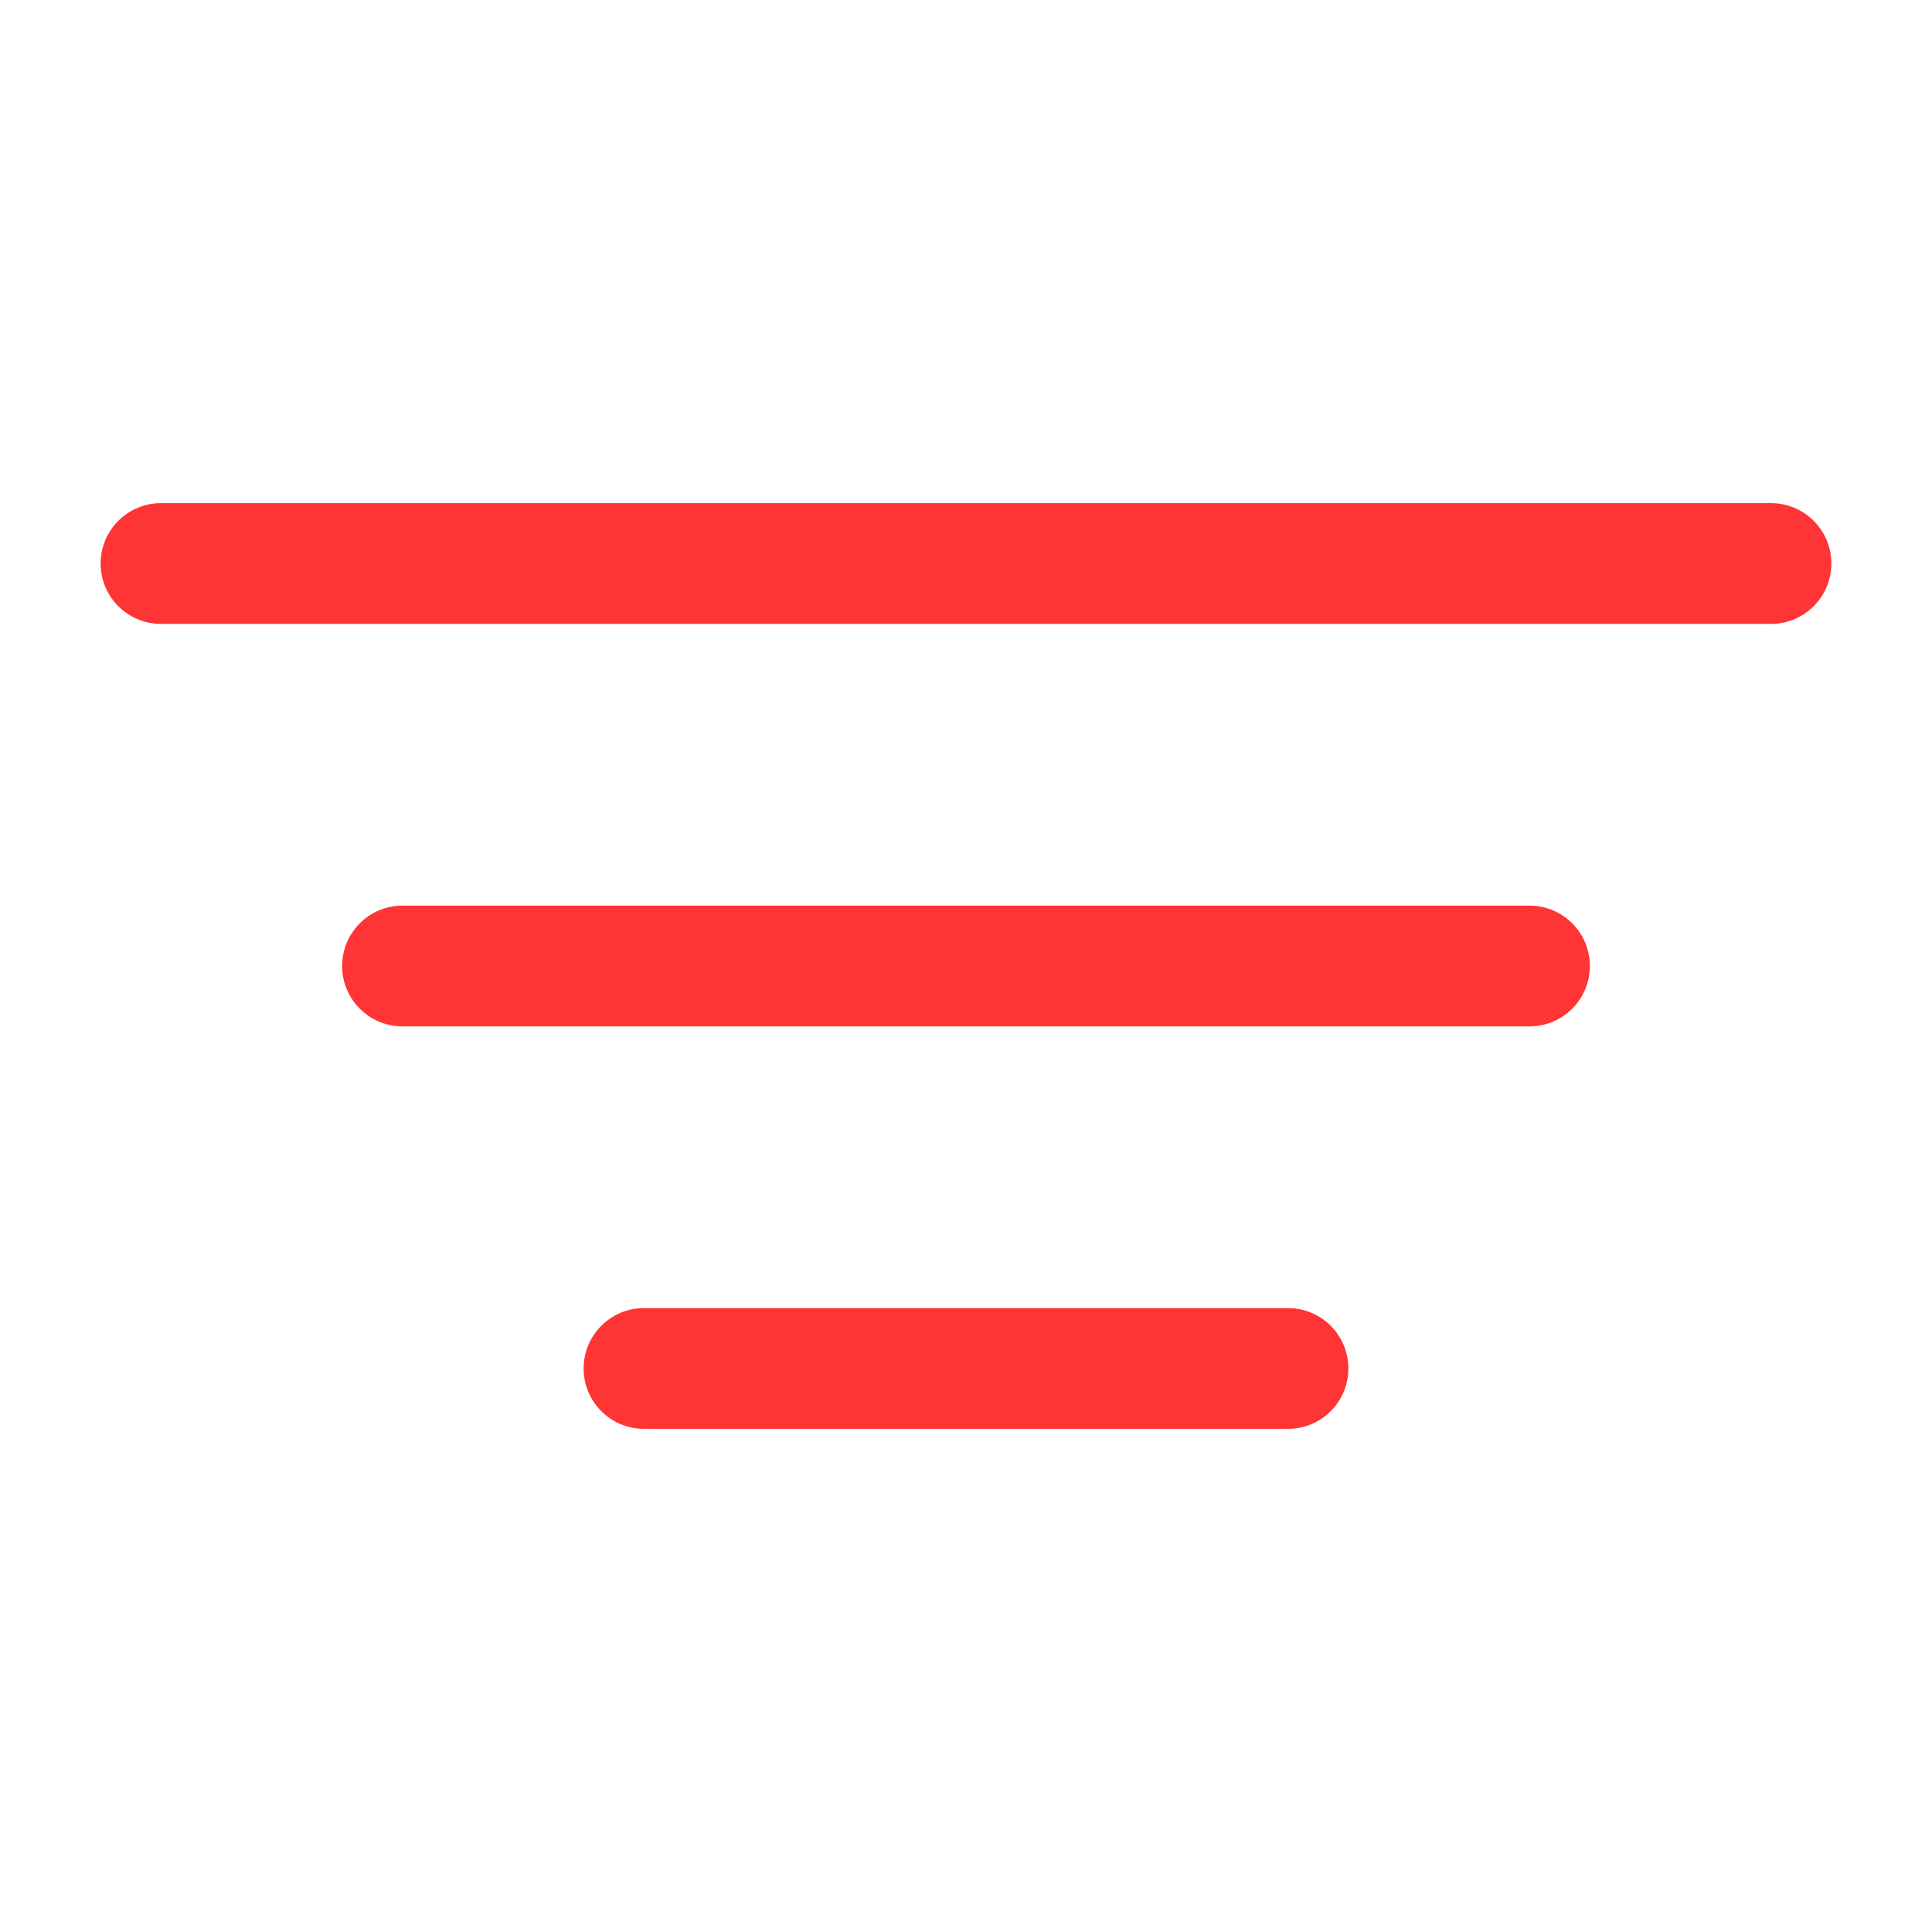
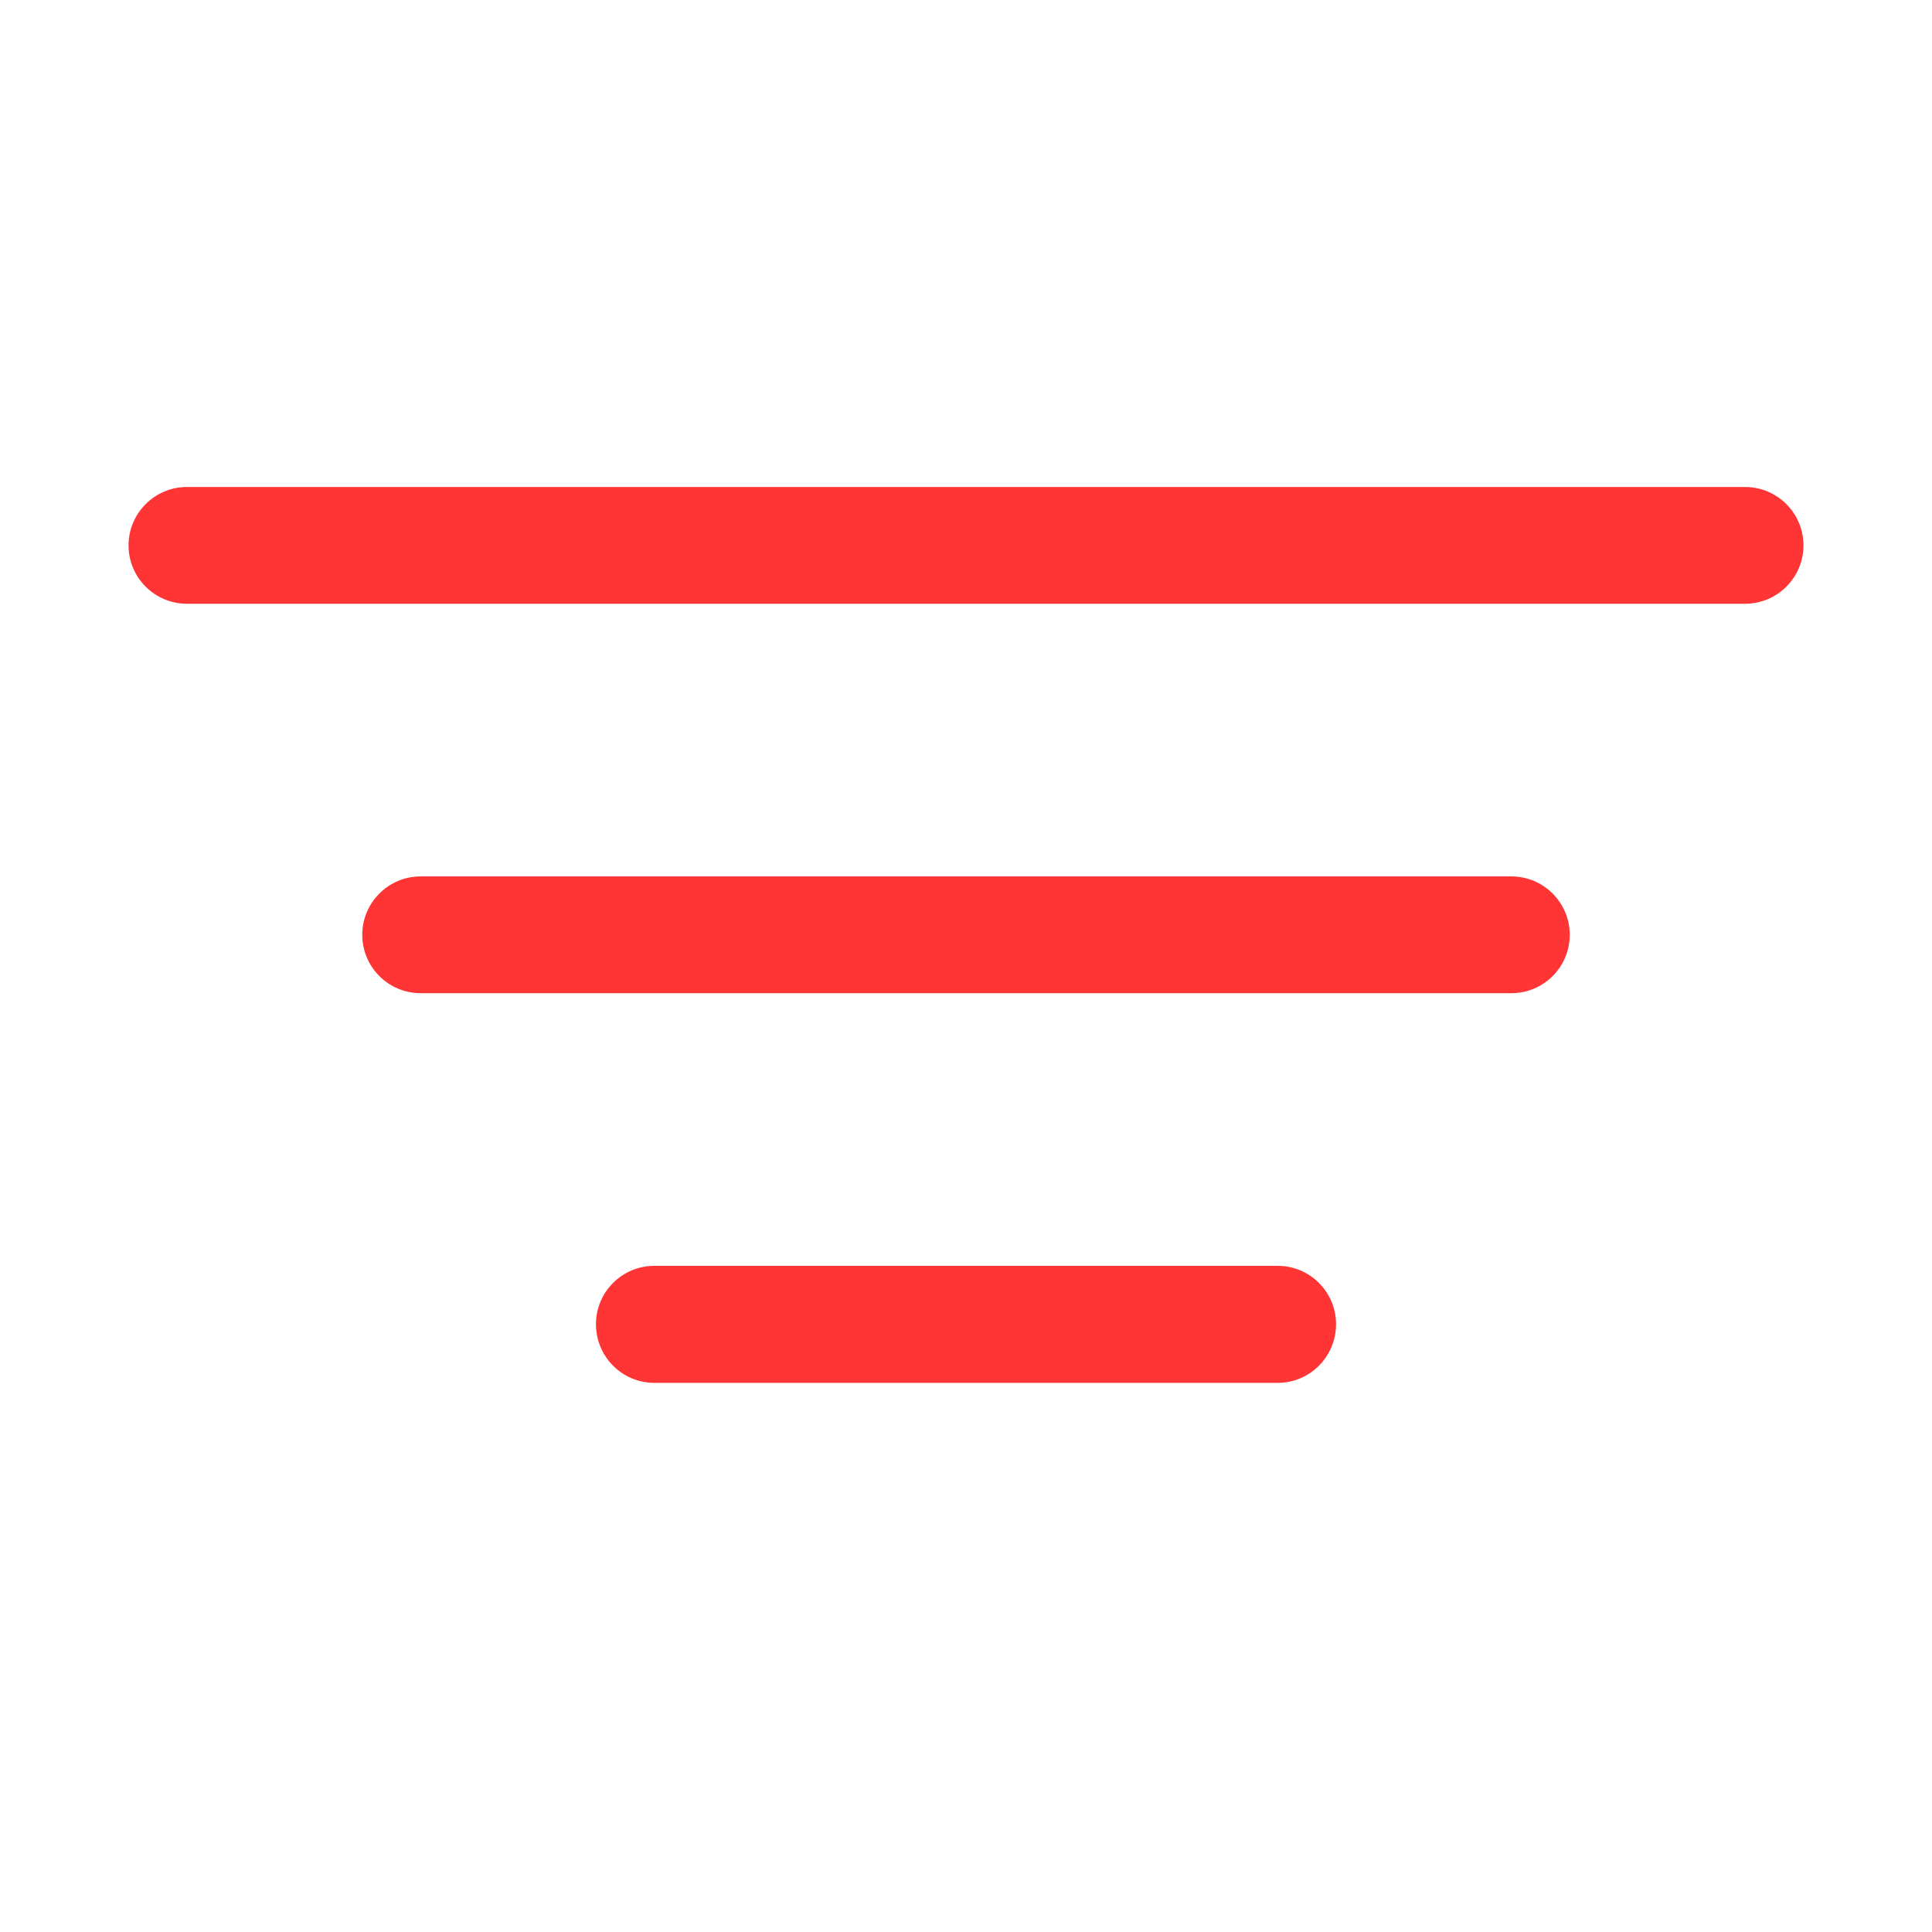
- <svg xmlns="http://www.w3.org/2000/svg" width="500" zoomAndPan="magnify" viewBox="0 0 375 375" height="500" preserveAspectRatio="xMidYMid meet" version="1.0">
-   <path fill="#ff3434" d="M 355.469 109.379 C 355.469 115.852 350.223 121.098 343.75 121.098 L 31.25 121.098 C 24.777 121.098 19.531 115.852 19.531 109.379 C 19.531 102.906 24.777 97.66 31.25 97.66 L 343.75 97.66 C 350.223 97.66 355.469 102.906 355.469 109.379 Z M 355.469 109.379 " fill-opacity="1" fill-rule="evenodd" />
-   <path fill="#ff3434" d="M 308.594 187.5 C 308.594 193.973 303.348 199.219 296.875 199.219 L 78.125 199.219 C 71.652 199.219 66.406 193.973 66.406 187.5 C 66.406 181.027 71.652 175.781 78.125 175.781 L 296.875 175.781 C 303.348 175.781 308.594 181.027 308.594 187.5 Z M 308.594 187.5 " fill-opacity="1" fill-rule="evenodd" />
-   <path fill="#ff3434" d="M 261.719 265.621 C 261.719 272.094 256.473 277.34 250 277.34 L 125 277.34 C 118.527 277.34 113.281 272.094 113.281 265.621 C 113.281 259.148 118.527 253.902 125 253.902 L 250 253.902 C 256.473 253.902 261.719 259.148 261.719 265.621 Z M 261.719 265.621 " fill-opacity="1" fill-rule="evenodd" />
+ <svg xmlns="http://www.w3.org/2000/svg" width="40" zoomAndPan="magnify" viewBox="0 0 30 30" height="40" preserveAspectRatio="xMidYMid meet" version="1.0">
+   <path fill="#ff3434" d="M 28.004 8.469 C 28.004 8.969 27.598 9.375 27.098 9.375 L 2.902 9.375 C 2.402 9.375 1.996 8.969 1.996 8.469 C 1.996 7.969 2.402 7.562 2.902 7.562 L 27.098 7.562 C 27.598 7.562 28.004 7.969 28.004 8.469 Z M 28.004 8.469 " fill-opacity="1" fill-rule="evenodd" />
+   <path fill="#ff3434" d="M 24.375 14.516 C 24.375 15.016 23.969 15.422 23.469 15.422 L 6.531 15.422 C 6.031 15.422 5.625 15.016 5.625 14.516 C 5.625 14.016 6.031 13.609 6.531 13.609 L 23.469 13.609 C 23.969 13.609 24.375 14.016 24.375 14.516 Z M 24.375 14.516 " fill-opacity="1" fill-rule="evenodd" />
+   <path fill="#ff3434" d="M 20.746 20.562 C 20.746 21.066 20.34 21.473 19.84 21.473 L 10.16 21.473 C 9.66 21.473 9.254 21.066 9.254 20.562 C 9.254 20.062 9.66 19.656 10.16 19.656 L 19.84 19.656 C 20.34 19.656 20.746 20.062 20.746 20.562 Z M 20.746 20.562 " fill-opacity="1" fill-rule="evenodd" />
</svg>
